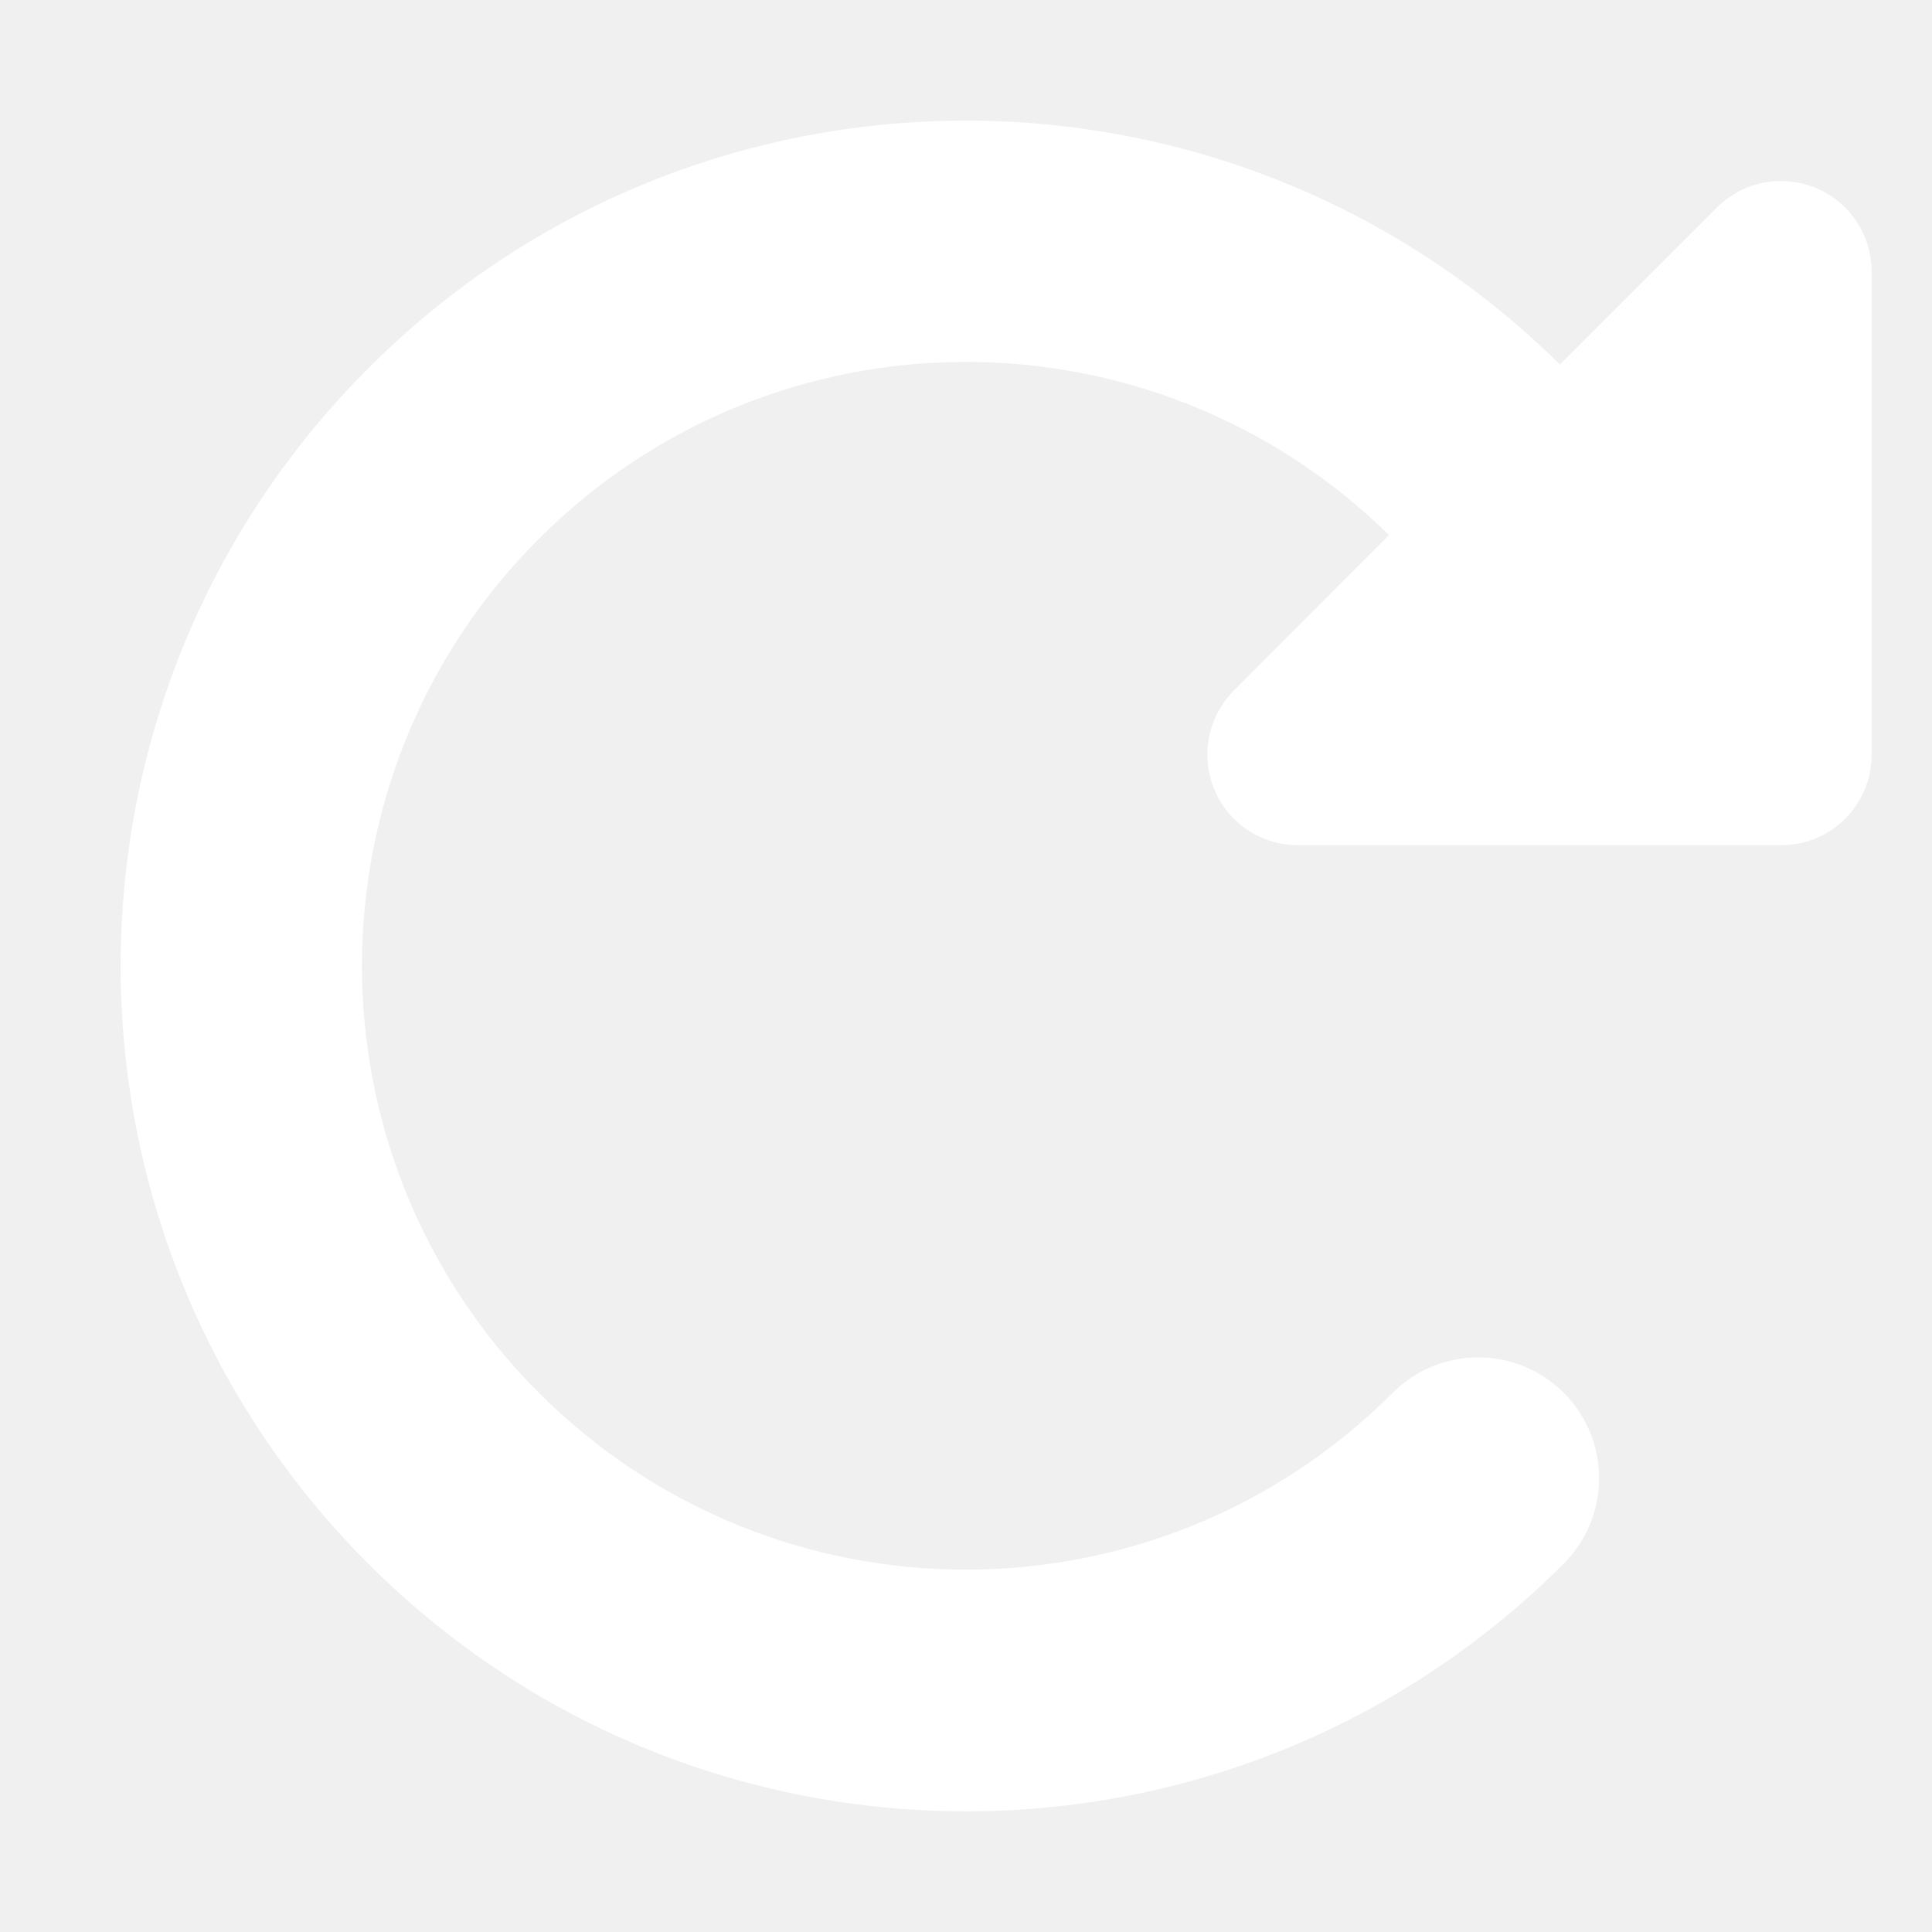
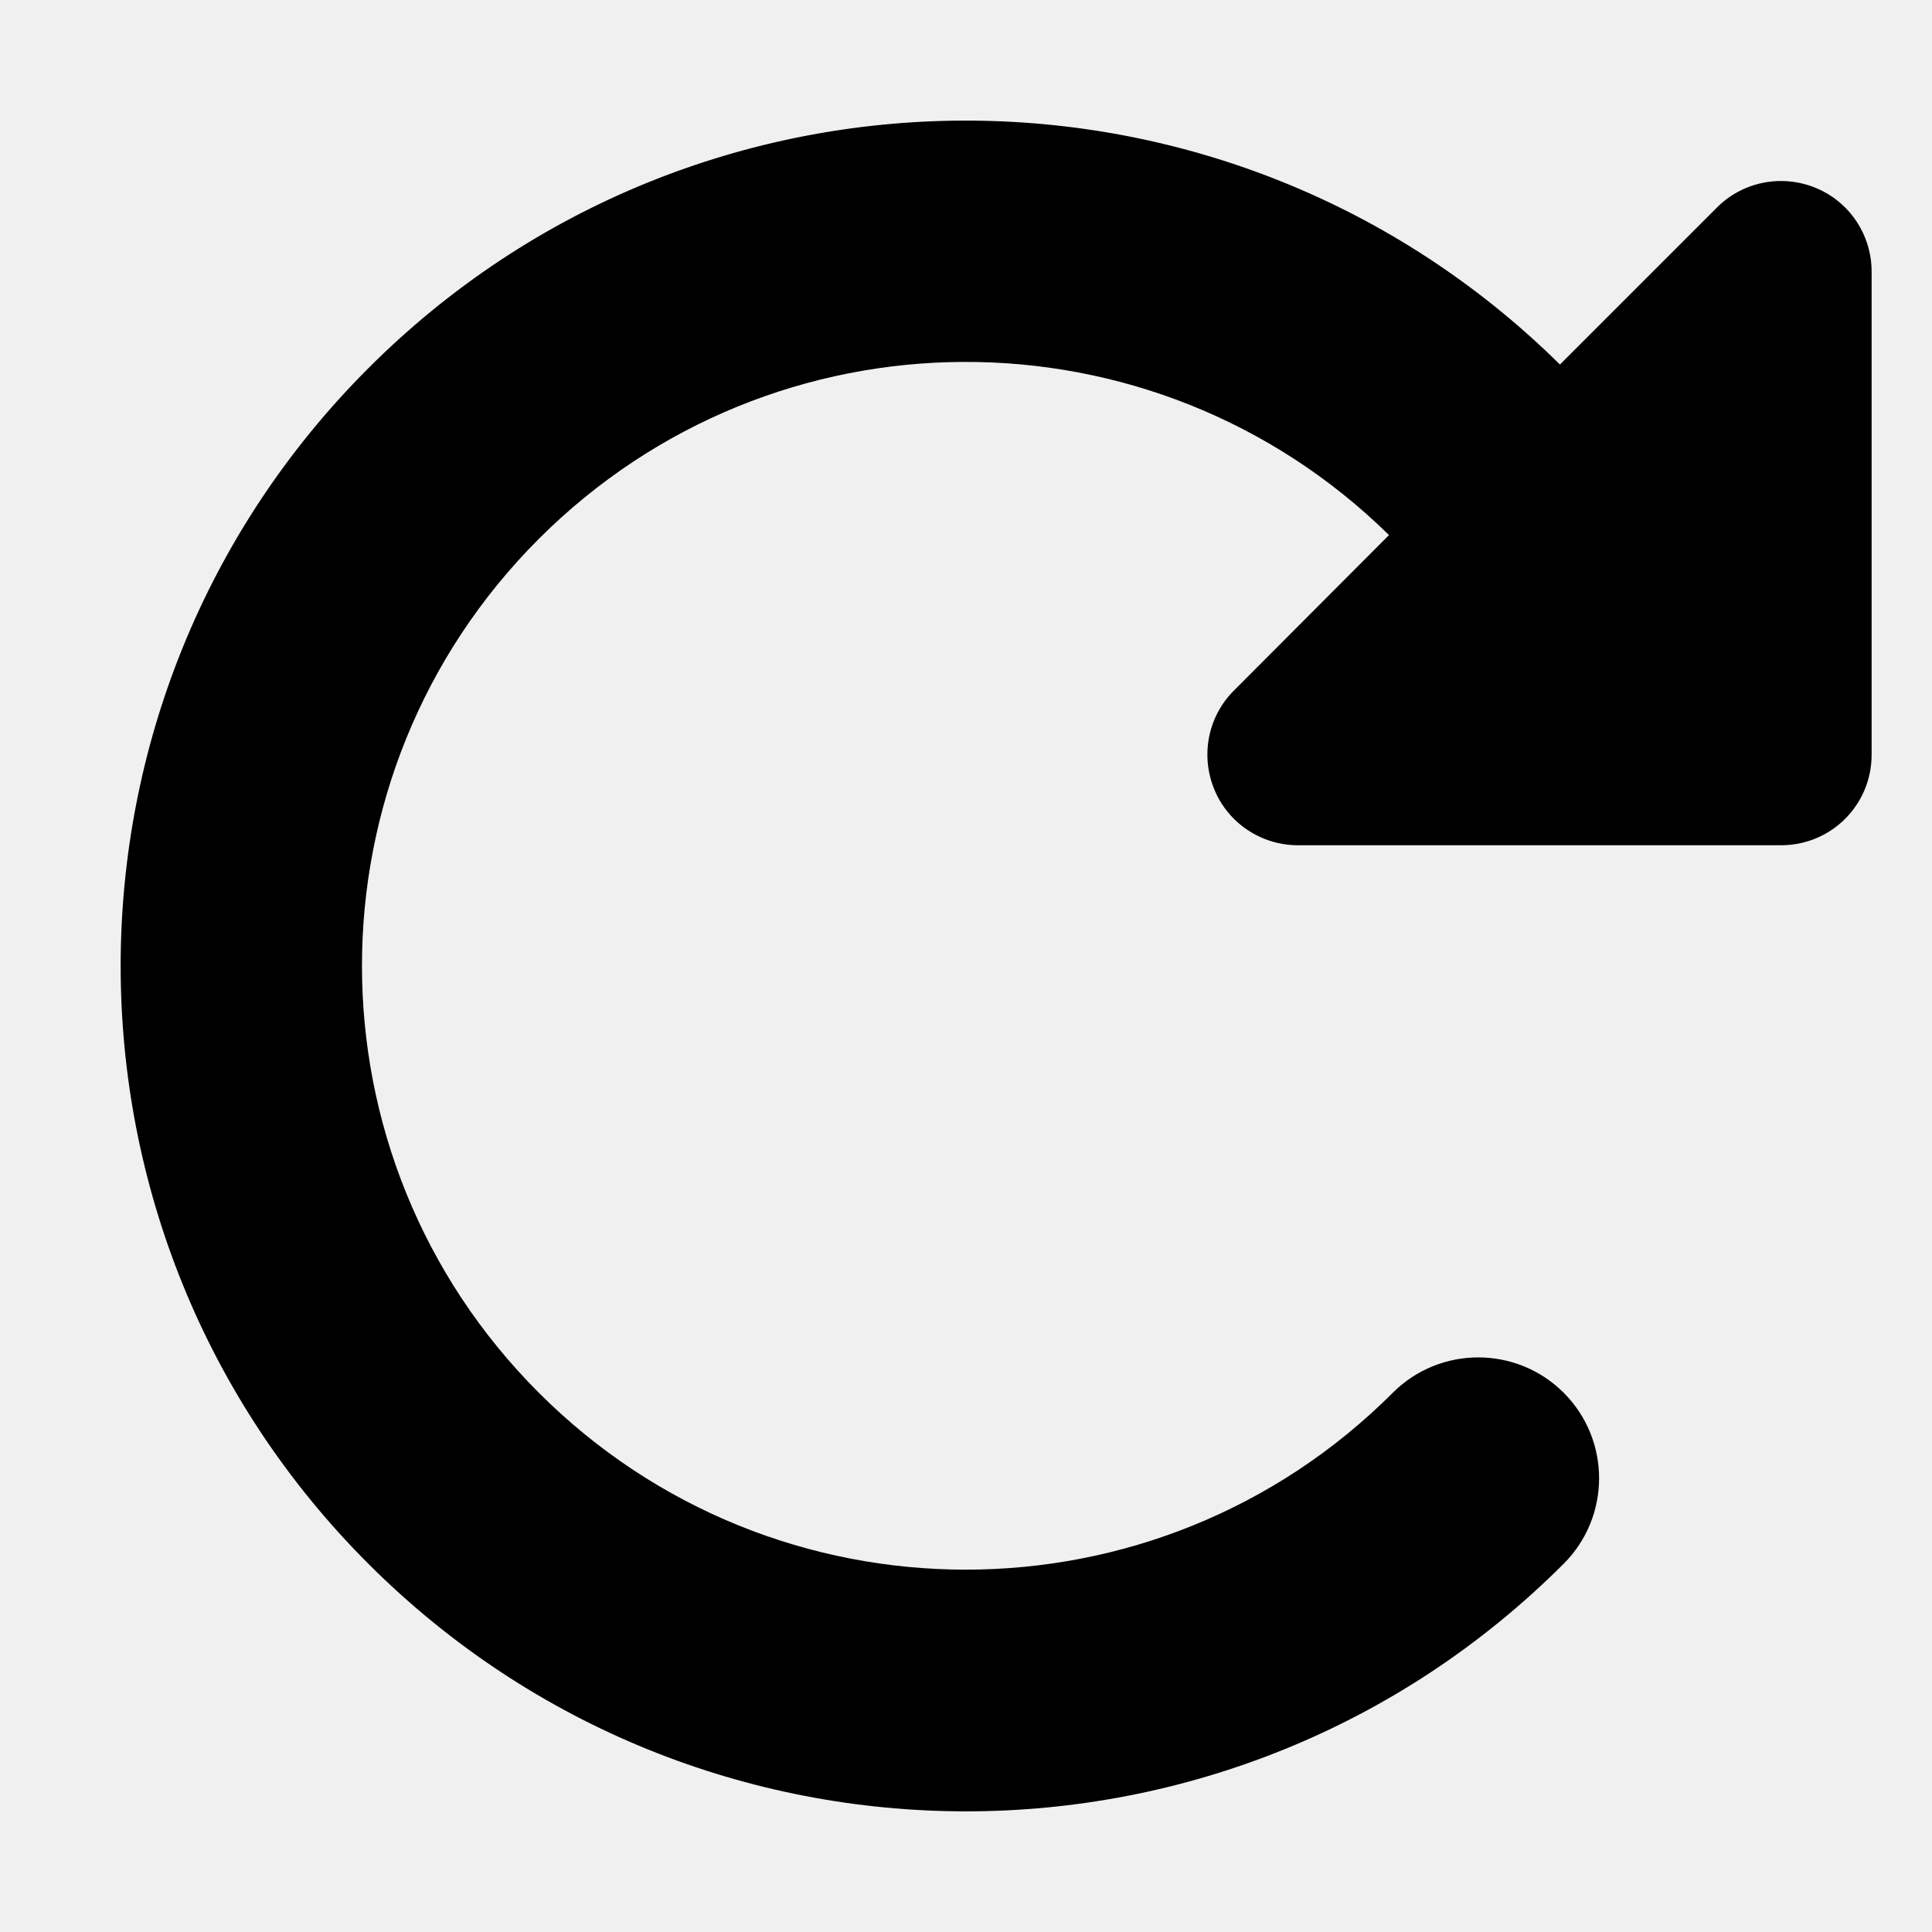
<svg xmlns="http://www.w3.org/2000/svg" viewBox="0 0 512 512">
-   <path fill="#fff" d="M463.5 224l8.5 0c13.3 0 24-10.7 24-24l0-128c0-9.7-5.8-18.5-14.8-22.2s-19.3-1.7-26.2 5.2L413.4 96.6c-87.6-86.5-228.7-86.2-315.8 1c-87.5 87.5-87.5 229.3 0 316.8s229.3 87.5 316.8 0c12.5-12.5 12.5-32.8 0-45.3s-32.8-12.5-45.3 0c-62.5 62.5-163.8 62.5-226.3 0s-62.5-163.8 0-226.3c62.2-62.2 162.7-62.5 225.3-1L327 183c-6.9 6.9-8.9 17.2-5.2 26.2s12.5 14.8 22.2 14.8l119.5 0z" />
+   <path d="M463.5 224l8.5 0c13.3 0 24-10.7 24-24l0-128c0-9.7-5.8-18.5-14.8-22.2s-19.3-1.7-26.2 5.2L413.4 96.6c-87.6-86.5-228.7-86.2-315.8 1c-87.5 87.5-87.5 229.3 0 316.8s229.3 87.5 316.8 0c12.5-12.5 12.5-32.8 0-45.3s-32.8-12.5-45.3 0c-62.5 62.5-163.8 62.5-226.3 0s-62.5-163.8 0-226.3c62.2-62.2 162.7-62.5 225.3-1L327 183c-6.9 6.9-8.9 17.2-5.2 26.2s12.5 14.8 22.2 14.8l119.5 0z" />
</svg>
